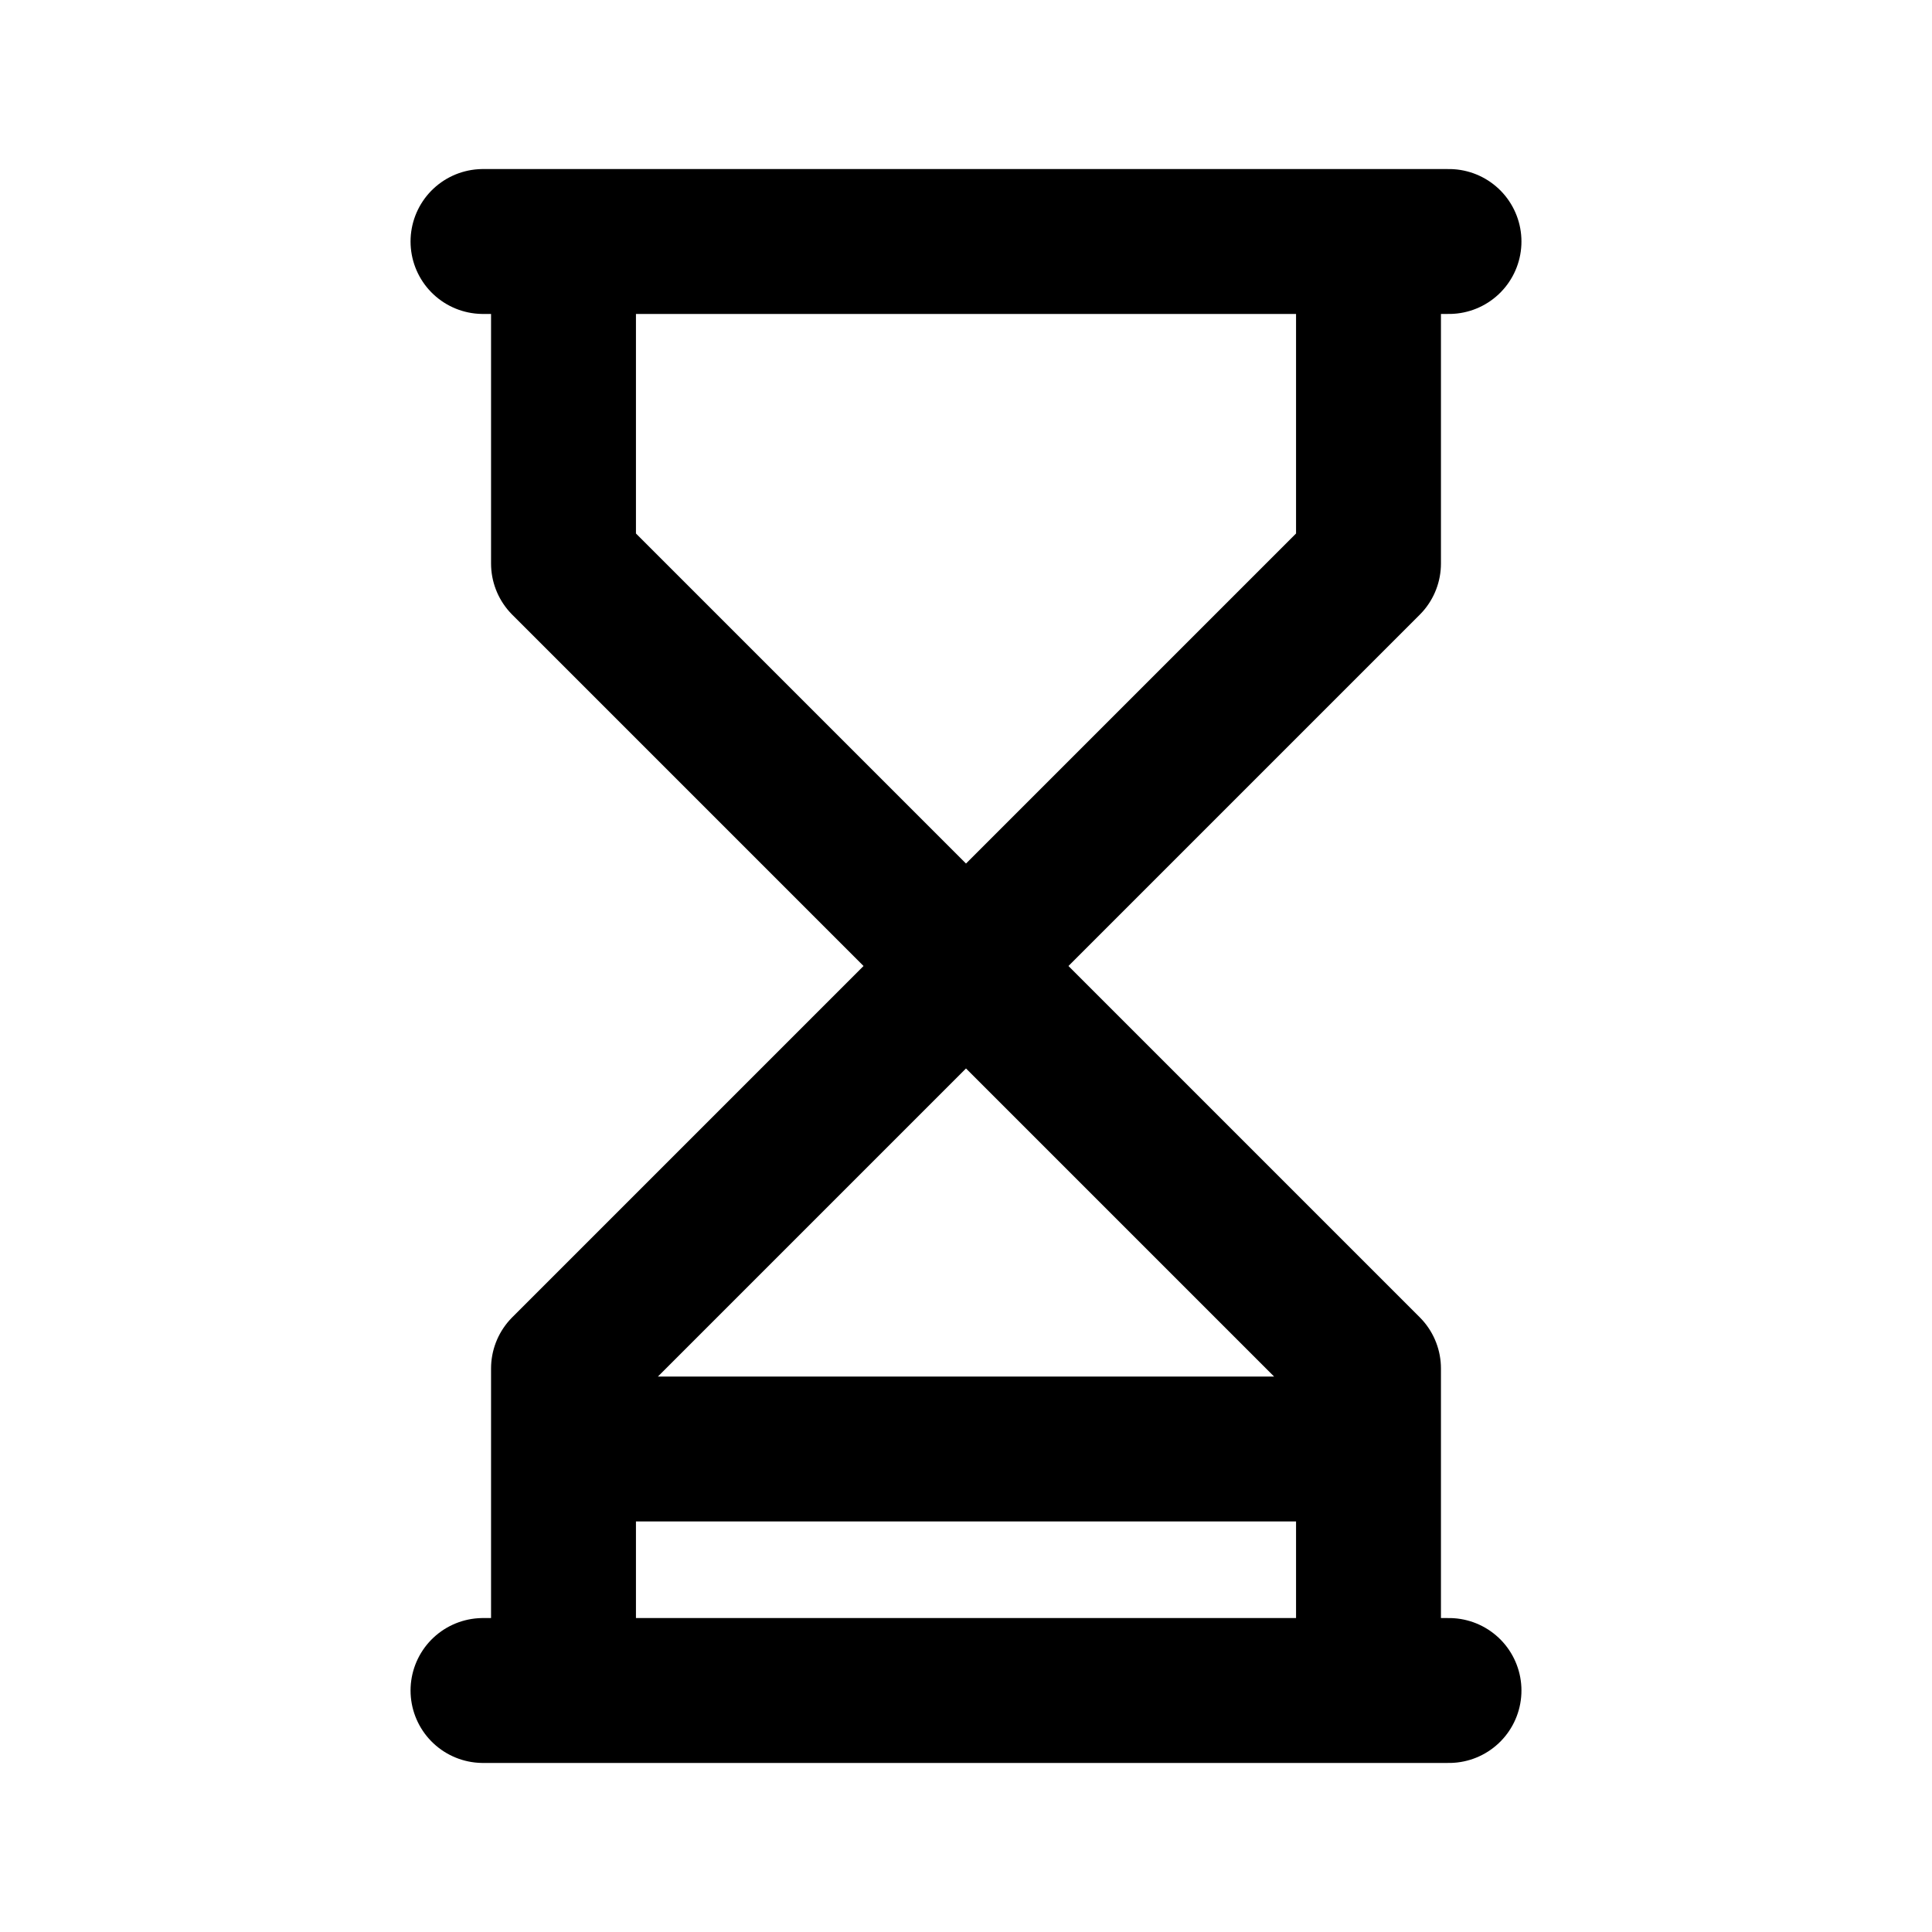
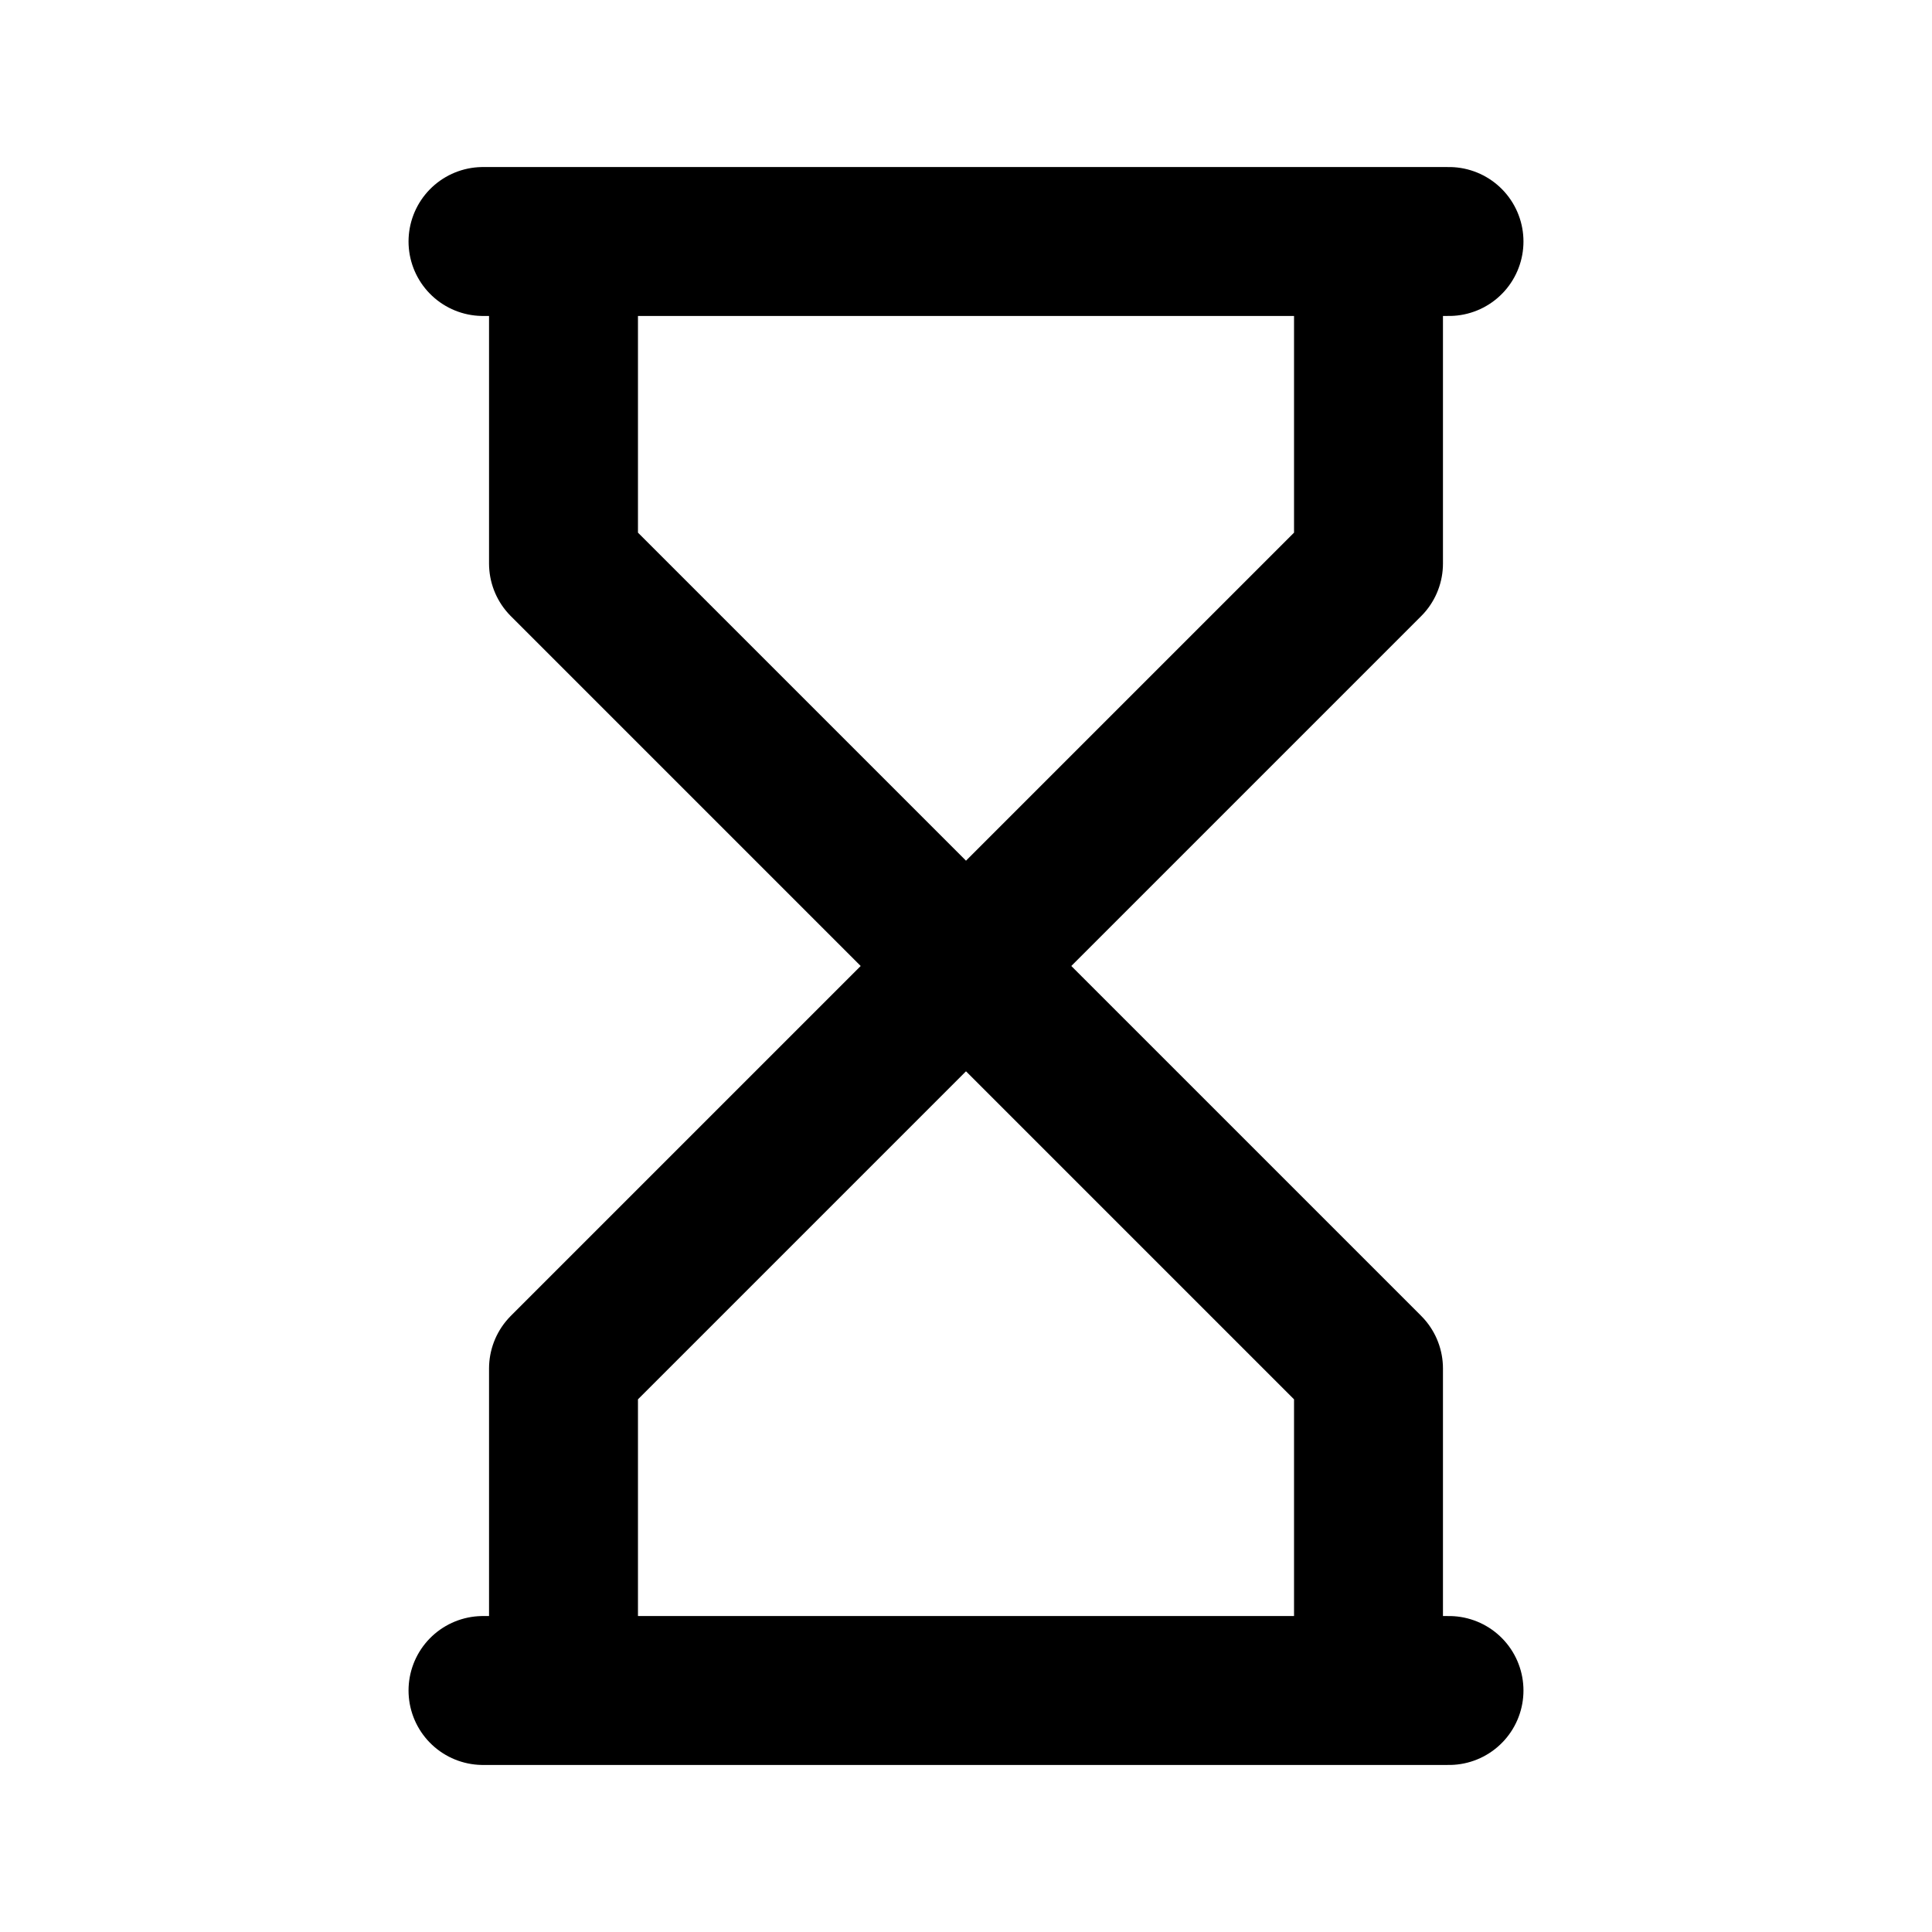
- <svg xmlns="http://www.w3.org/2000/svg" width="24" height="24" viewBox="0 0 24 24" fill="none" stroke="currentColor" stroke-width="1.8" stroke-linecap="round" stroke-linejoin="round">
-   <path d="M6 3h12 M6 21h12 M7 3v4l5 5-5 5v4 M17 3v4l-5 5 5 5v4 M7 18h10" />
+ <svg xmlns="http://www.w3.org/2000/svg" width="24" height="24" viewBox="0 0 24 24" fill="none" stroke="currentColor" stroke-width="1.85" stroke-linecap="round" stroke-linejoin="round">
+   <path d="M6 3h12 M6 21h12 M7 3v4l5 5-5 5v4 M17 3v4l-5 5 5 5v4" />
</svg>
